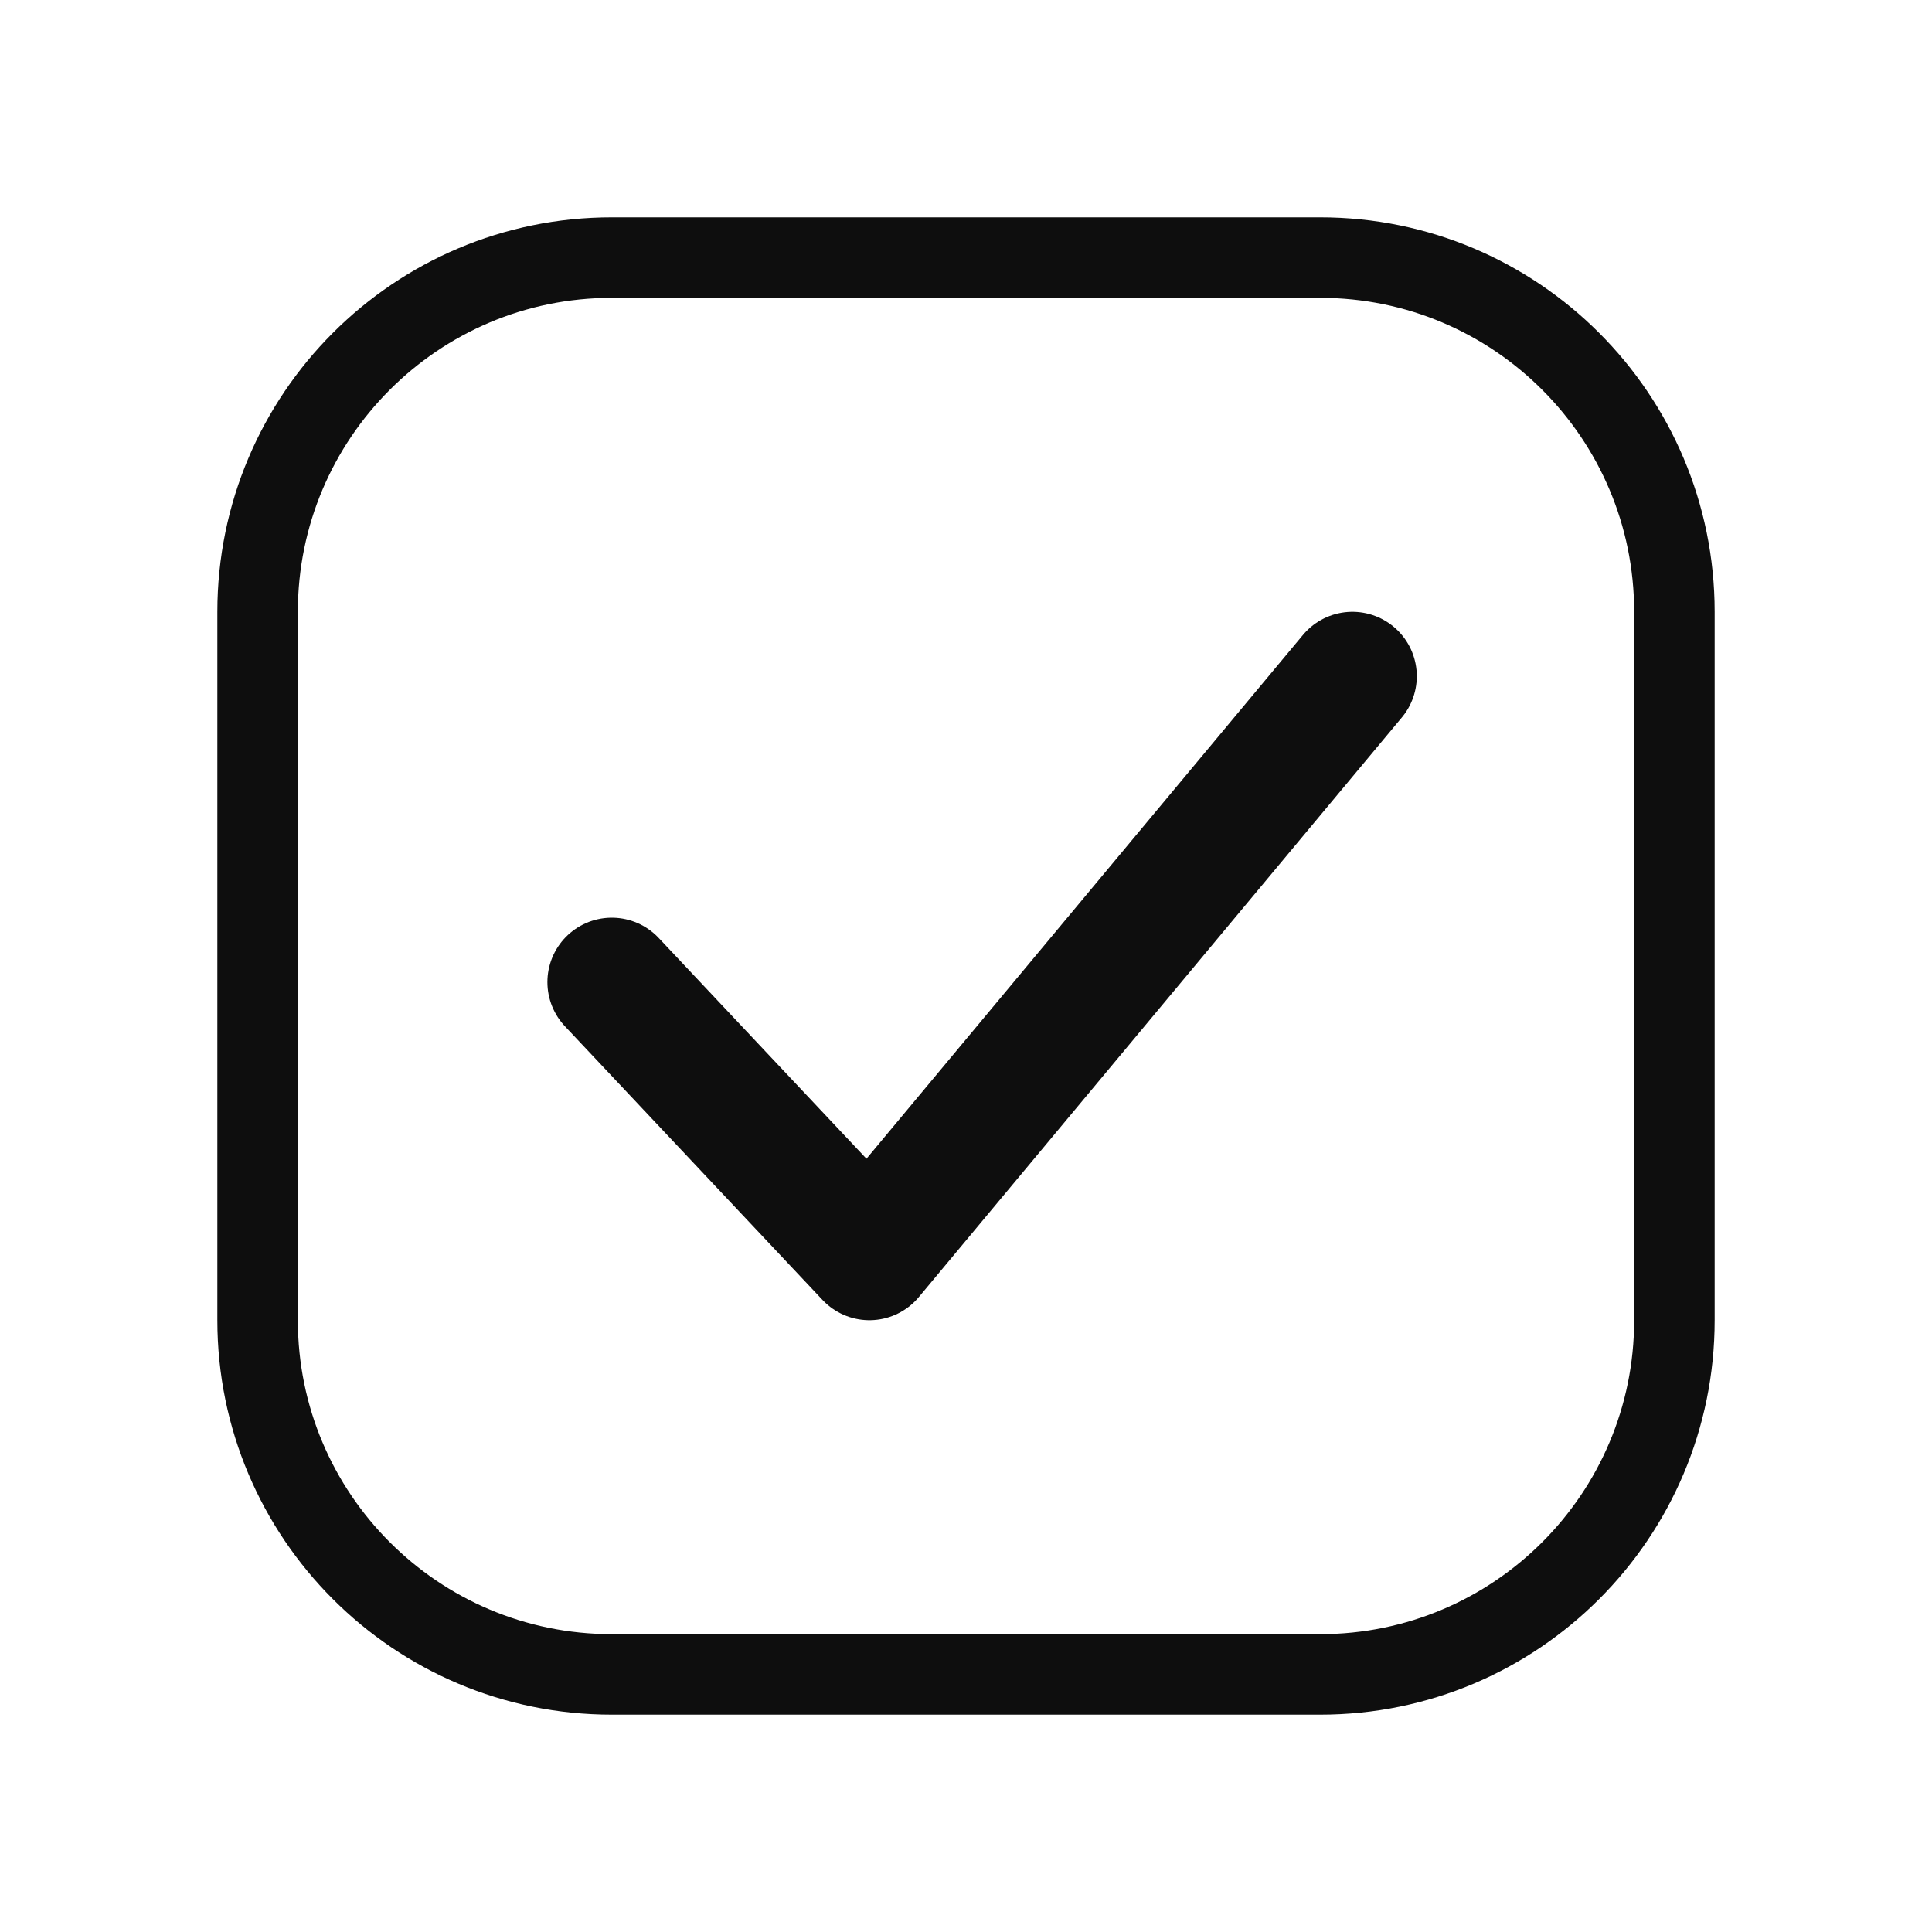
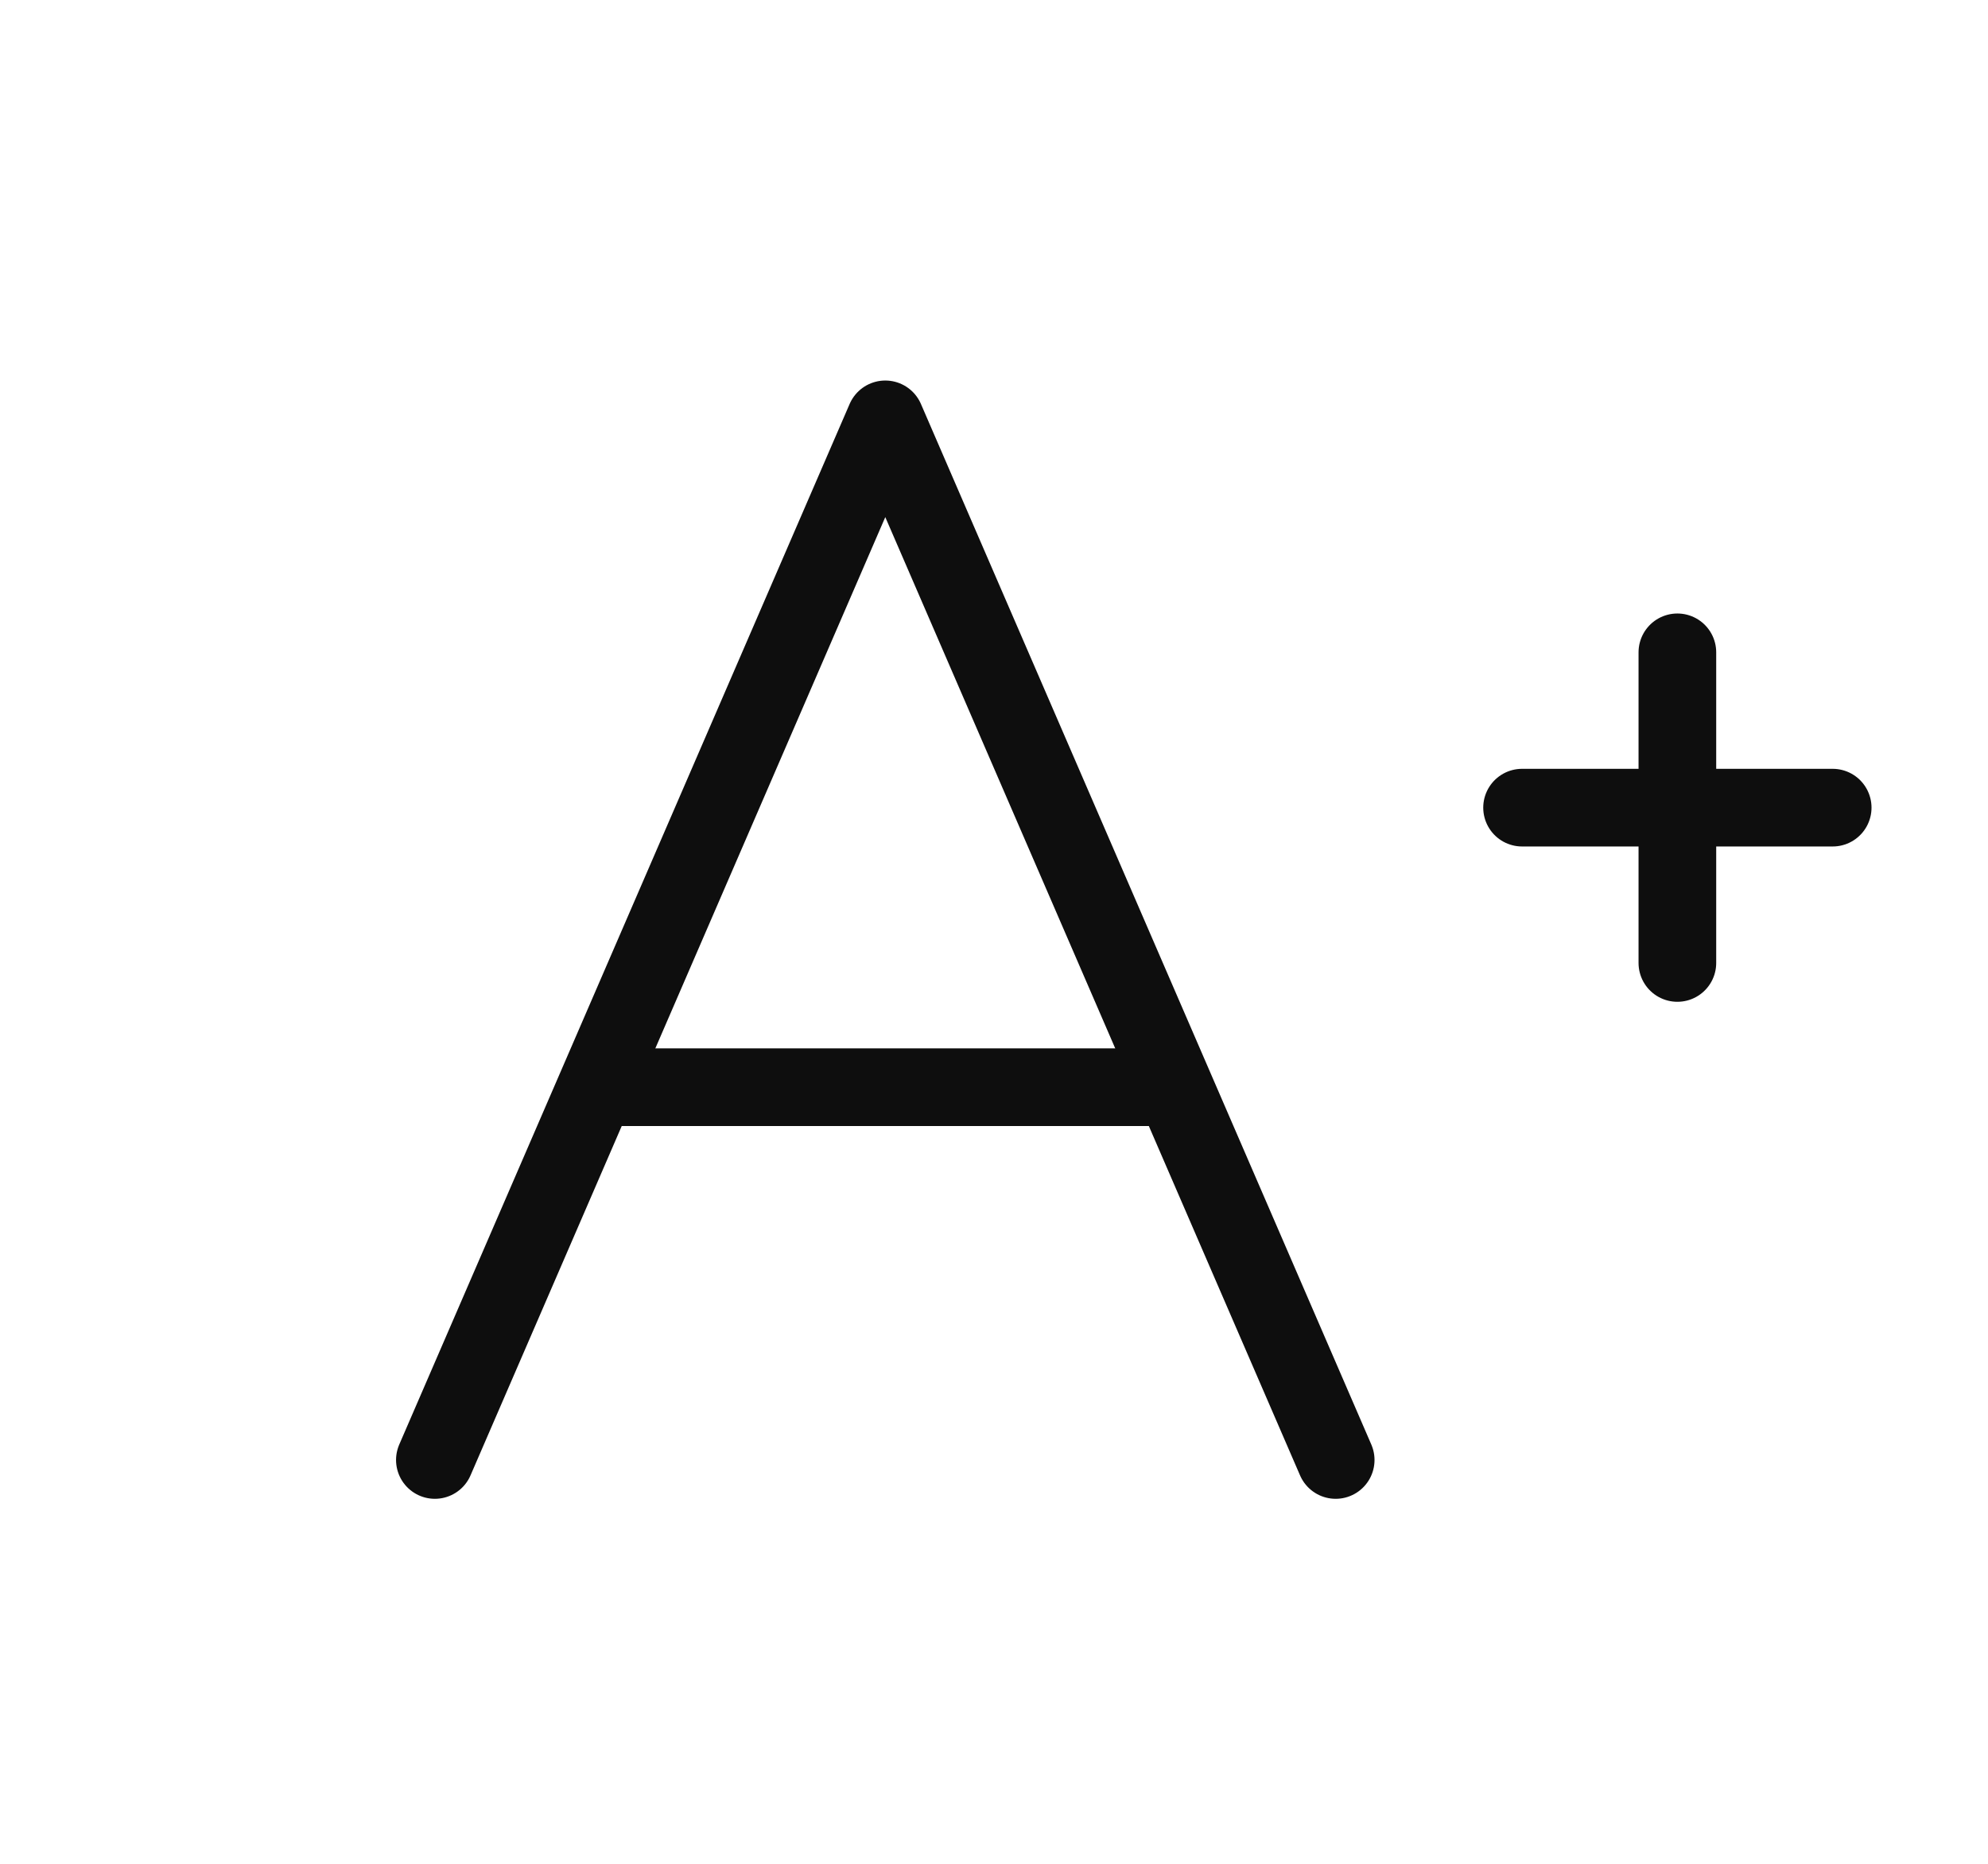
- <svg xmlns="http://www.w3.org/2000/svg" viewBox="0 0 120 120" role="img" aria-label="SmartAssessor">
-   <rect x="16" y="16" width="88" height="88" rx="22" fill="none" stroke="#0e0e0e" stroke-width="5" />
-   <path d="M38 61 L54 78 L84 42" fill="none" stroke="#0e0e0e" stroke-width="8" stroke-linecap="round" stroke-linejoin="round" />
+ <svg xmlns="http://www.w3.org/2000/svg" viewBox="0 0 128 120" role="img" aria-label="SmartAssessor">
+   <path d="M28 94 L57 27 L86 94" fill="none" stroke="#0e0e0e" stroke-width="5" stroke-linecap="round" stroke-linejoin="round" />
+   <path d="M40 70 H74" fill="none" stroke="#0e0e0e" stroke-width="5" stroke-linecap="round" />
+   <path d="M98 52 H118 M108 42 V62" fill="none" stroke="#0e0e0e" stroke-width="5" stroke-linecap="round" />
</svg>
